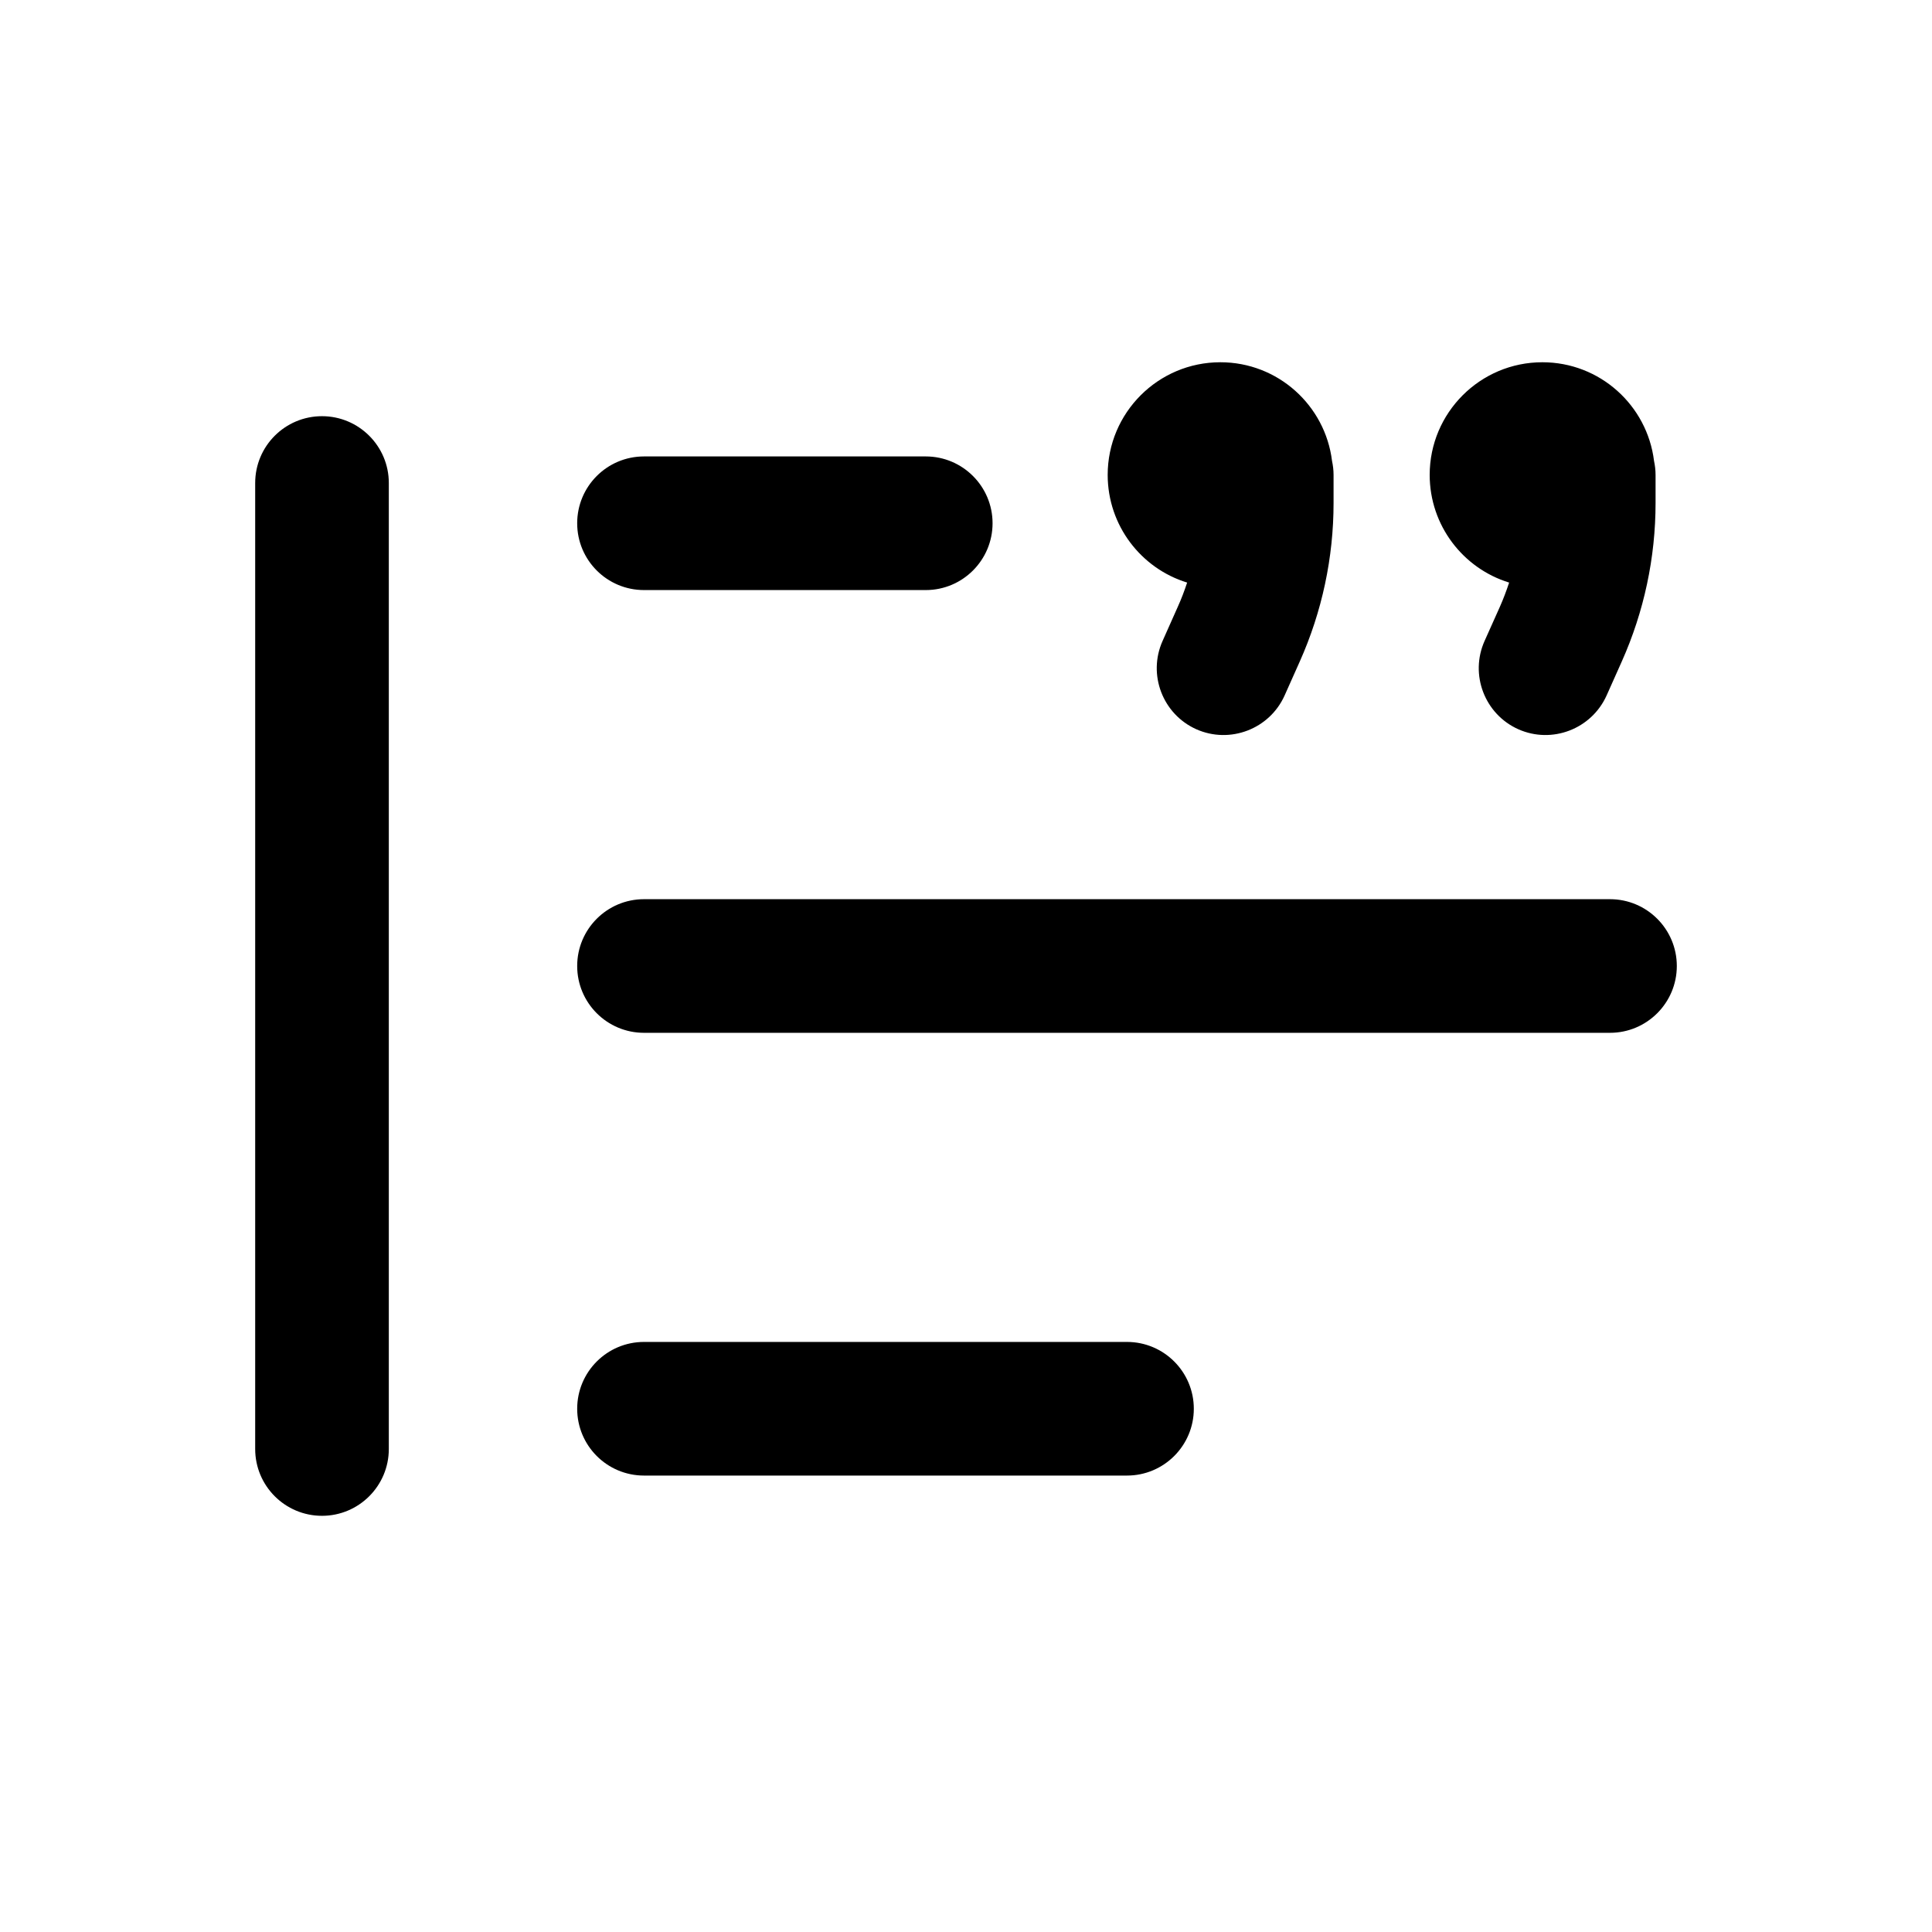
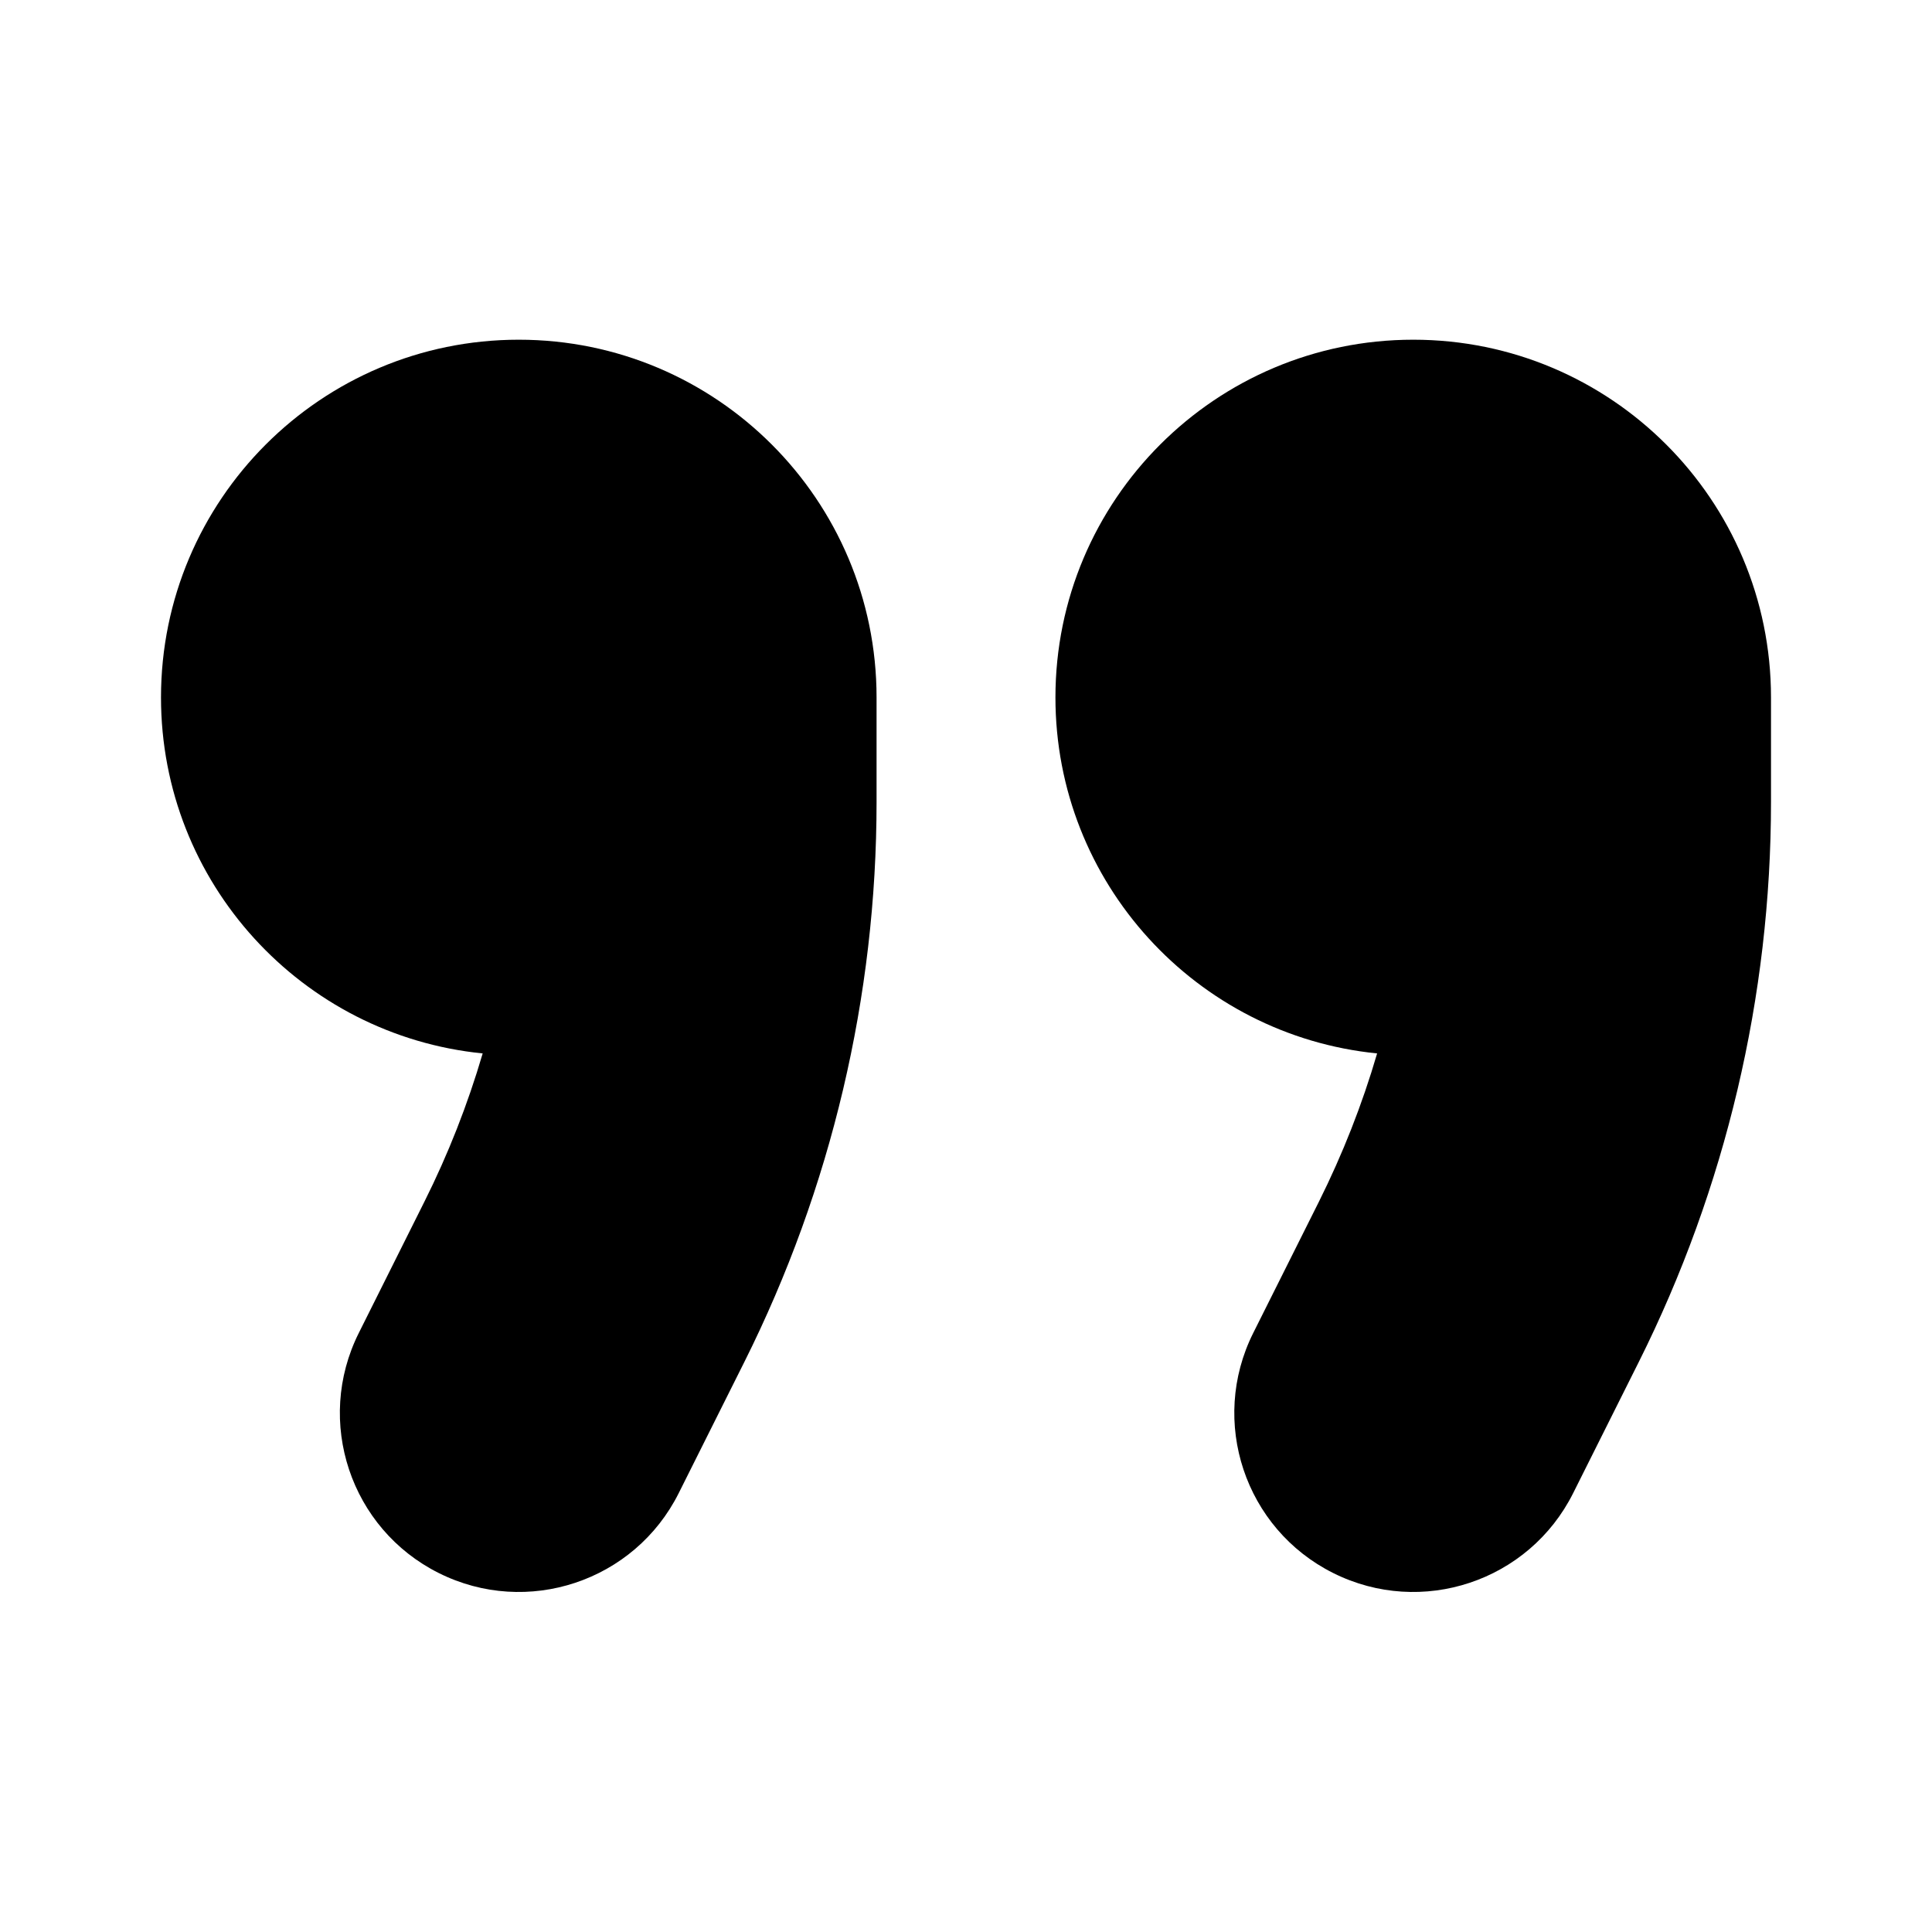
<svg xmlns="http://www.w3.org/2000/svg" width="24" height="24" viewBox="0 0 24 24" fill="none">
-   <path d="M4 5.17C4.458 5.17 4.83 5.542 4.83 6V18C4.83 18.458 4.458 18.83 4 18.83C3.541 18.83 3.17 18.458 3.17 18V6C3.17 5.542 3.541 5.17 4 5.17ZM14 16.67C14.458 16.67 14.83 17.042 14.83 17.5C14.83 17.958 14.458 18.33 14 18.33H8C7.541 18.33 7.17 17.958 7.17 17.5C7.17 17.042 7.541 16.67 8 16.67H14ZM20 11.17C20.458 11.17 20.83 11.542 20.83 12C20.83 12.458 20.458 12.83 20 12.83H8C7.541 12.83 7.17 12.458 7.17 12C7.17 11.542 7.541 11.17 8 11.17H20ZM15.16 4.5C15.874 4.5 16.462 5.035 16.547 5.726C16.559 5.782 16.566 5.841 16.566 5.9V6.248C16.566 6.927 16.423 7.598 16.146 8.218L15.958 8.639C15.771 9.057 15.279 9.245 14.861 9.059C14.443 8.872 14.255 8.38 14.442 7.962L14.63 7.54C14.675 7.441 14.713 7.34 14.747 7.237C14.175 7.061 13.761 6.529 13.76 5.9C13.76 5.127 14.387 4.5 15.16 4.5ZM19.16 4.5C19.874 4.5 20.462 5.035 20.547 5.726C20.559 5.782 20.566 5.841 20.566 5.9V6.248C20.566 6.927 20.423 7.598 20.146 8.218L19.958 8.639C19.77 9.057 19.279 9.245 18.861 9.059C18.443 8.872 18.255 8.38 18.442 7.962L18.631 7.54C18.675 7.441 18.713 7.34 18.747 7.237C18.175 7.061 17.761 6.529 17.76 5.9C17.76 5.127 18.387 4.5 19.16 4.5ZM11.5 5.67C11.958 5.67 12.33 6.042 12.33 6.5C12.33 6.958 11.958 7.33 11.5 7.33H8C7.541 7.33 7.17 6.958 7.17 6.5C7.17 6.042 7.541 5.67 8 5.67H11.5Z" fill="black" />
+   <path d="M2 8.664C2 6.21 3.99 4.22 6.444 4.22C8.899 4.22 10.889 6.21 10.889 8.664V9.961C10.889 12.376 10.327 14.758 9.247 16.918L8.432 18.547C7.883 19.645 6.548 20.09 5.451 19.541C4.353 18.992 3.908 17.657 4.457 16.559L5.271 14.93C5.568 14.337 5.81 13.72 5.996 13.086C3.752 12.862 2 10.968 2 8.664Z" fill="black" />
+   <path d="M13.111 8.664C13.111 6.21 15.101 4.22 17.556 4.22C20.01 4.22 22 6.21 22 8.664V9.961C22 12.376 21.438 14.758 20.358 16.918L19.543 18.547C18.994 19.645 17.66 20.09 16.562 19.541C15.464 18.992 15.019 17.657 15.568 16.559L16.383 14.93C16.679 14.337 16.922 13.72 17.107 13.086C14.863 12.862 13.111 10.968 13.111 8.664Z" fill="black" />
</svg>
